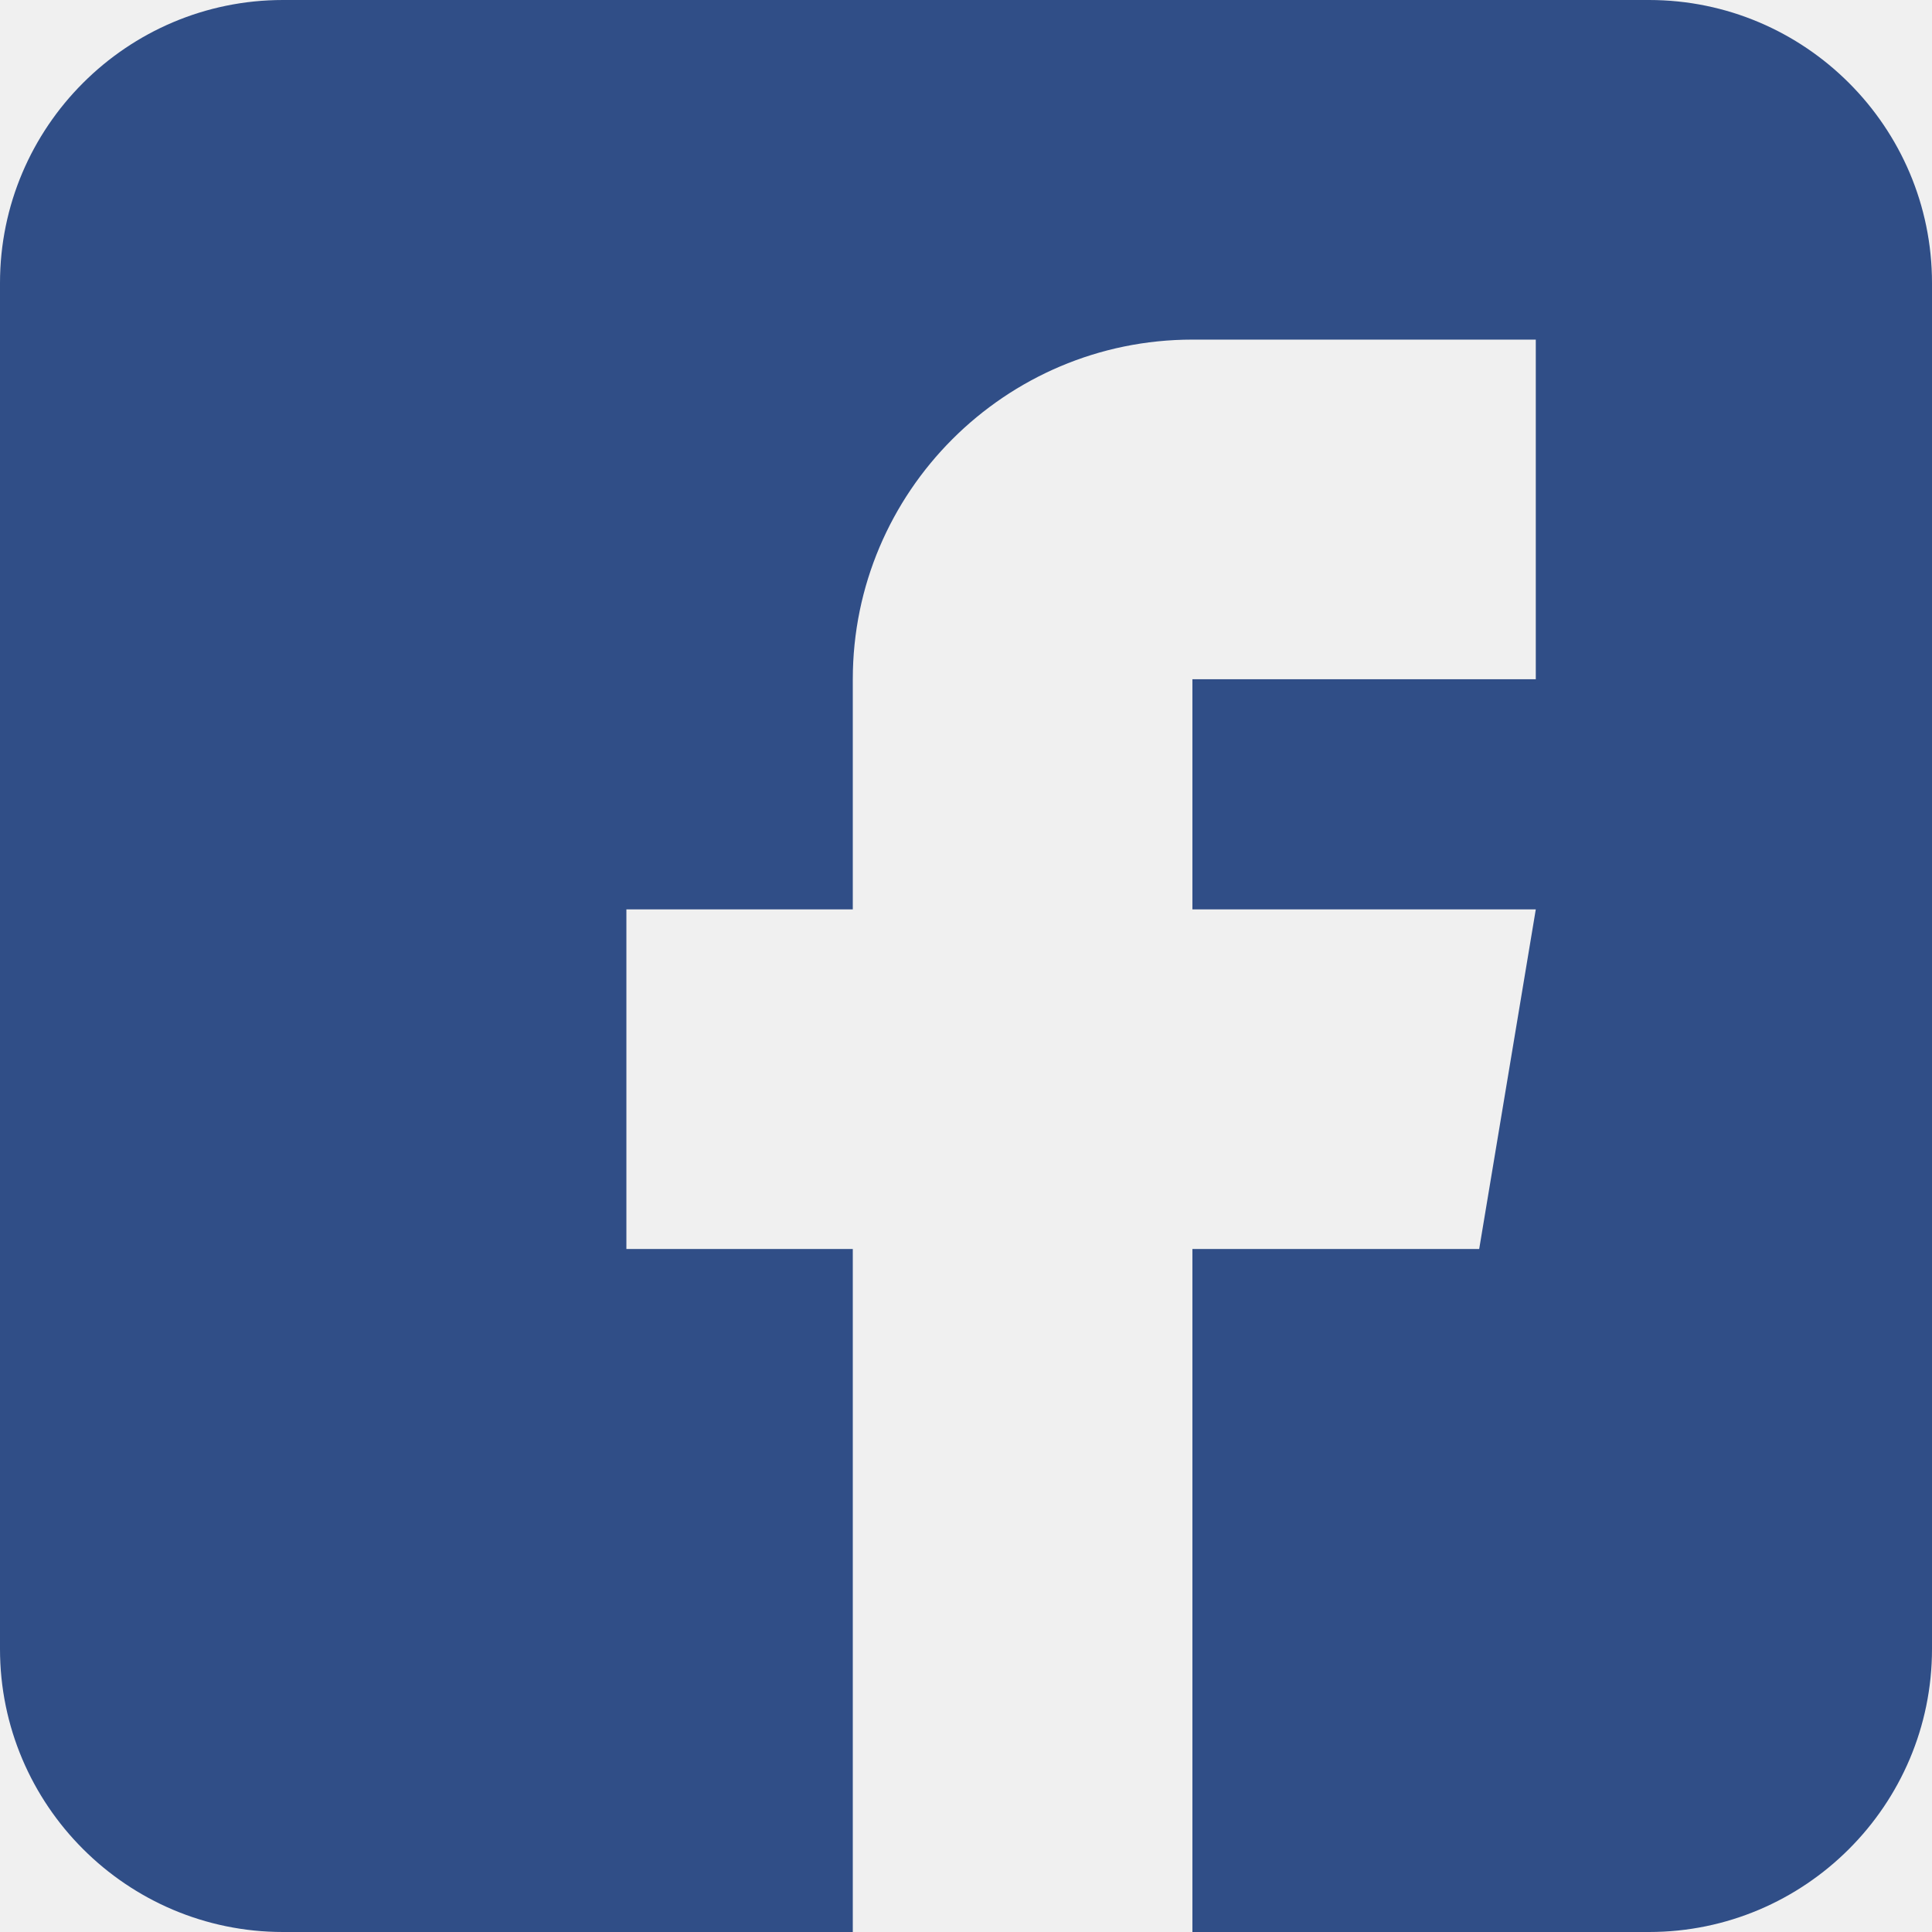
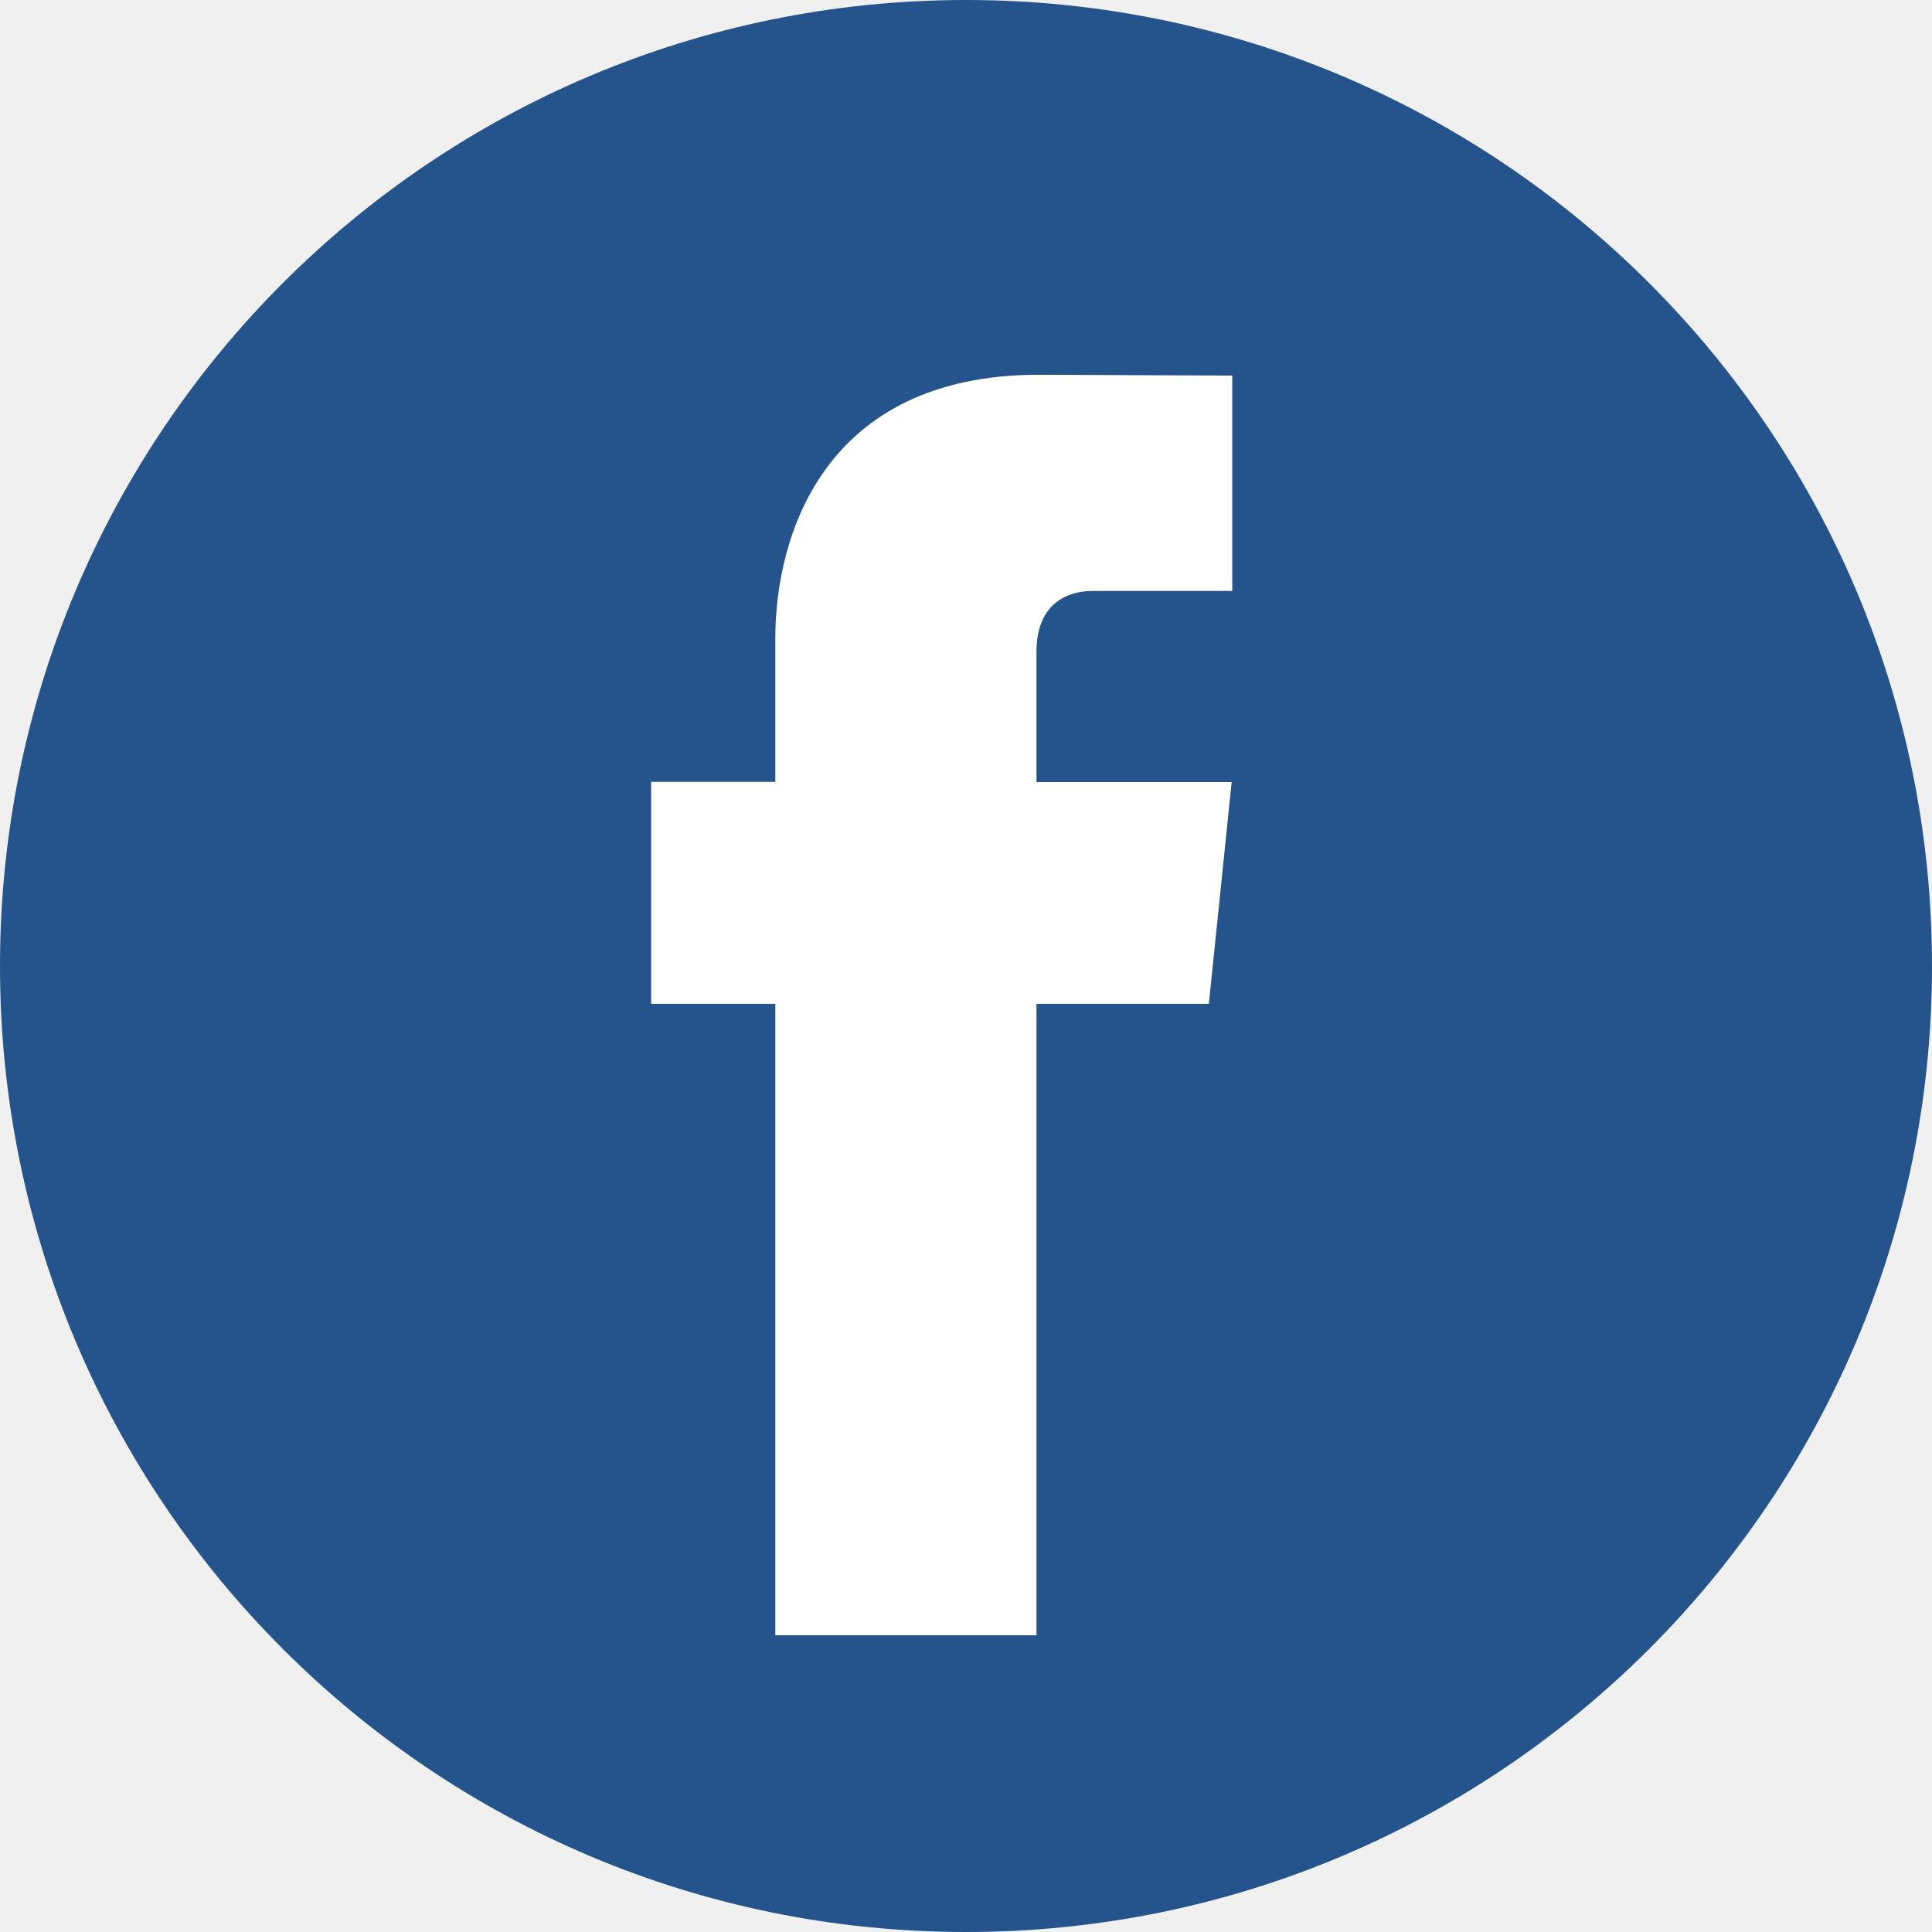
- <svg xmlns="http://www.w3.org/2000/svg" viewBox="0 0 512 512">
-   <path fill="#304E87" d="m437 0h-362c-41.352 0-75 33.648-75 75v362c0 41.352 33.648 75 75 75h151v-181h-60v-90h60v-61c0-49.629 40.371-90 90-90h91v90h-91v61h91l-15 90h-76v181h121c41.352 0 75-33.648 75-75v-362c0-41.352-33.648-75-75-75zm0 0" />
+ <svg xmlns="http://www.w3.org/2000/svg" version="1.1" width="512" height="512" x="0" y="0" viewBox="0 0 112.196 112.196" style="enable-background:new 0 0 512 512" xml:space="preserve" class="">
+   <g>
+     <g>
+       <circle style="" cx="56.098" cy="56.098" r="56.098" fill="#25548c" data-original="#3b5998" />
+       <path style="" d="M70.201,58.294h-10.01v36.672H45.025V58.294h-7.213V45.406h7.213v-8.34   c0-5.964,2.833-15.303,15.301-15.303L71.56,21.81v12.51h-8.151c-1.337,0-3.217,0.668-3.217,3.513v7.585h11.334L70.201,58.294z" fill="#ffffff" data-original="#ffffff" />
+     </g>
+     <g>
+ </g>
+     <g>
+ </g>
+     <g>
+ </g>
+     <g>
+ </g>
+     <g>
+ </g>
+     <g>
+ </g>
+     <g>
+ </g>
+     <g>
+ </g>
+     <g>
+ </g>
+     <g>
+ </g>
+     <g>
+ </g>
+     <g>
+ </g>
+     <g>
+ </g>
+     <g>
+ </g>
+     <g>
+ </g>
+   </g>
</svg>
